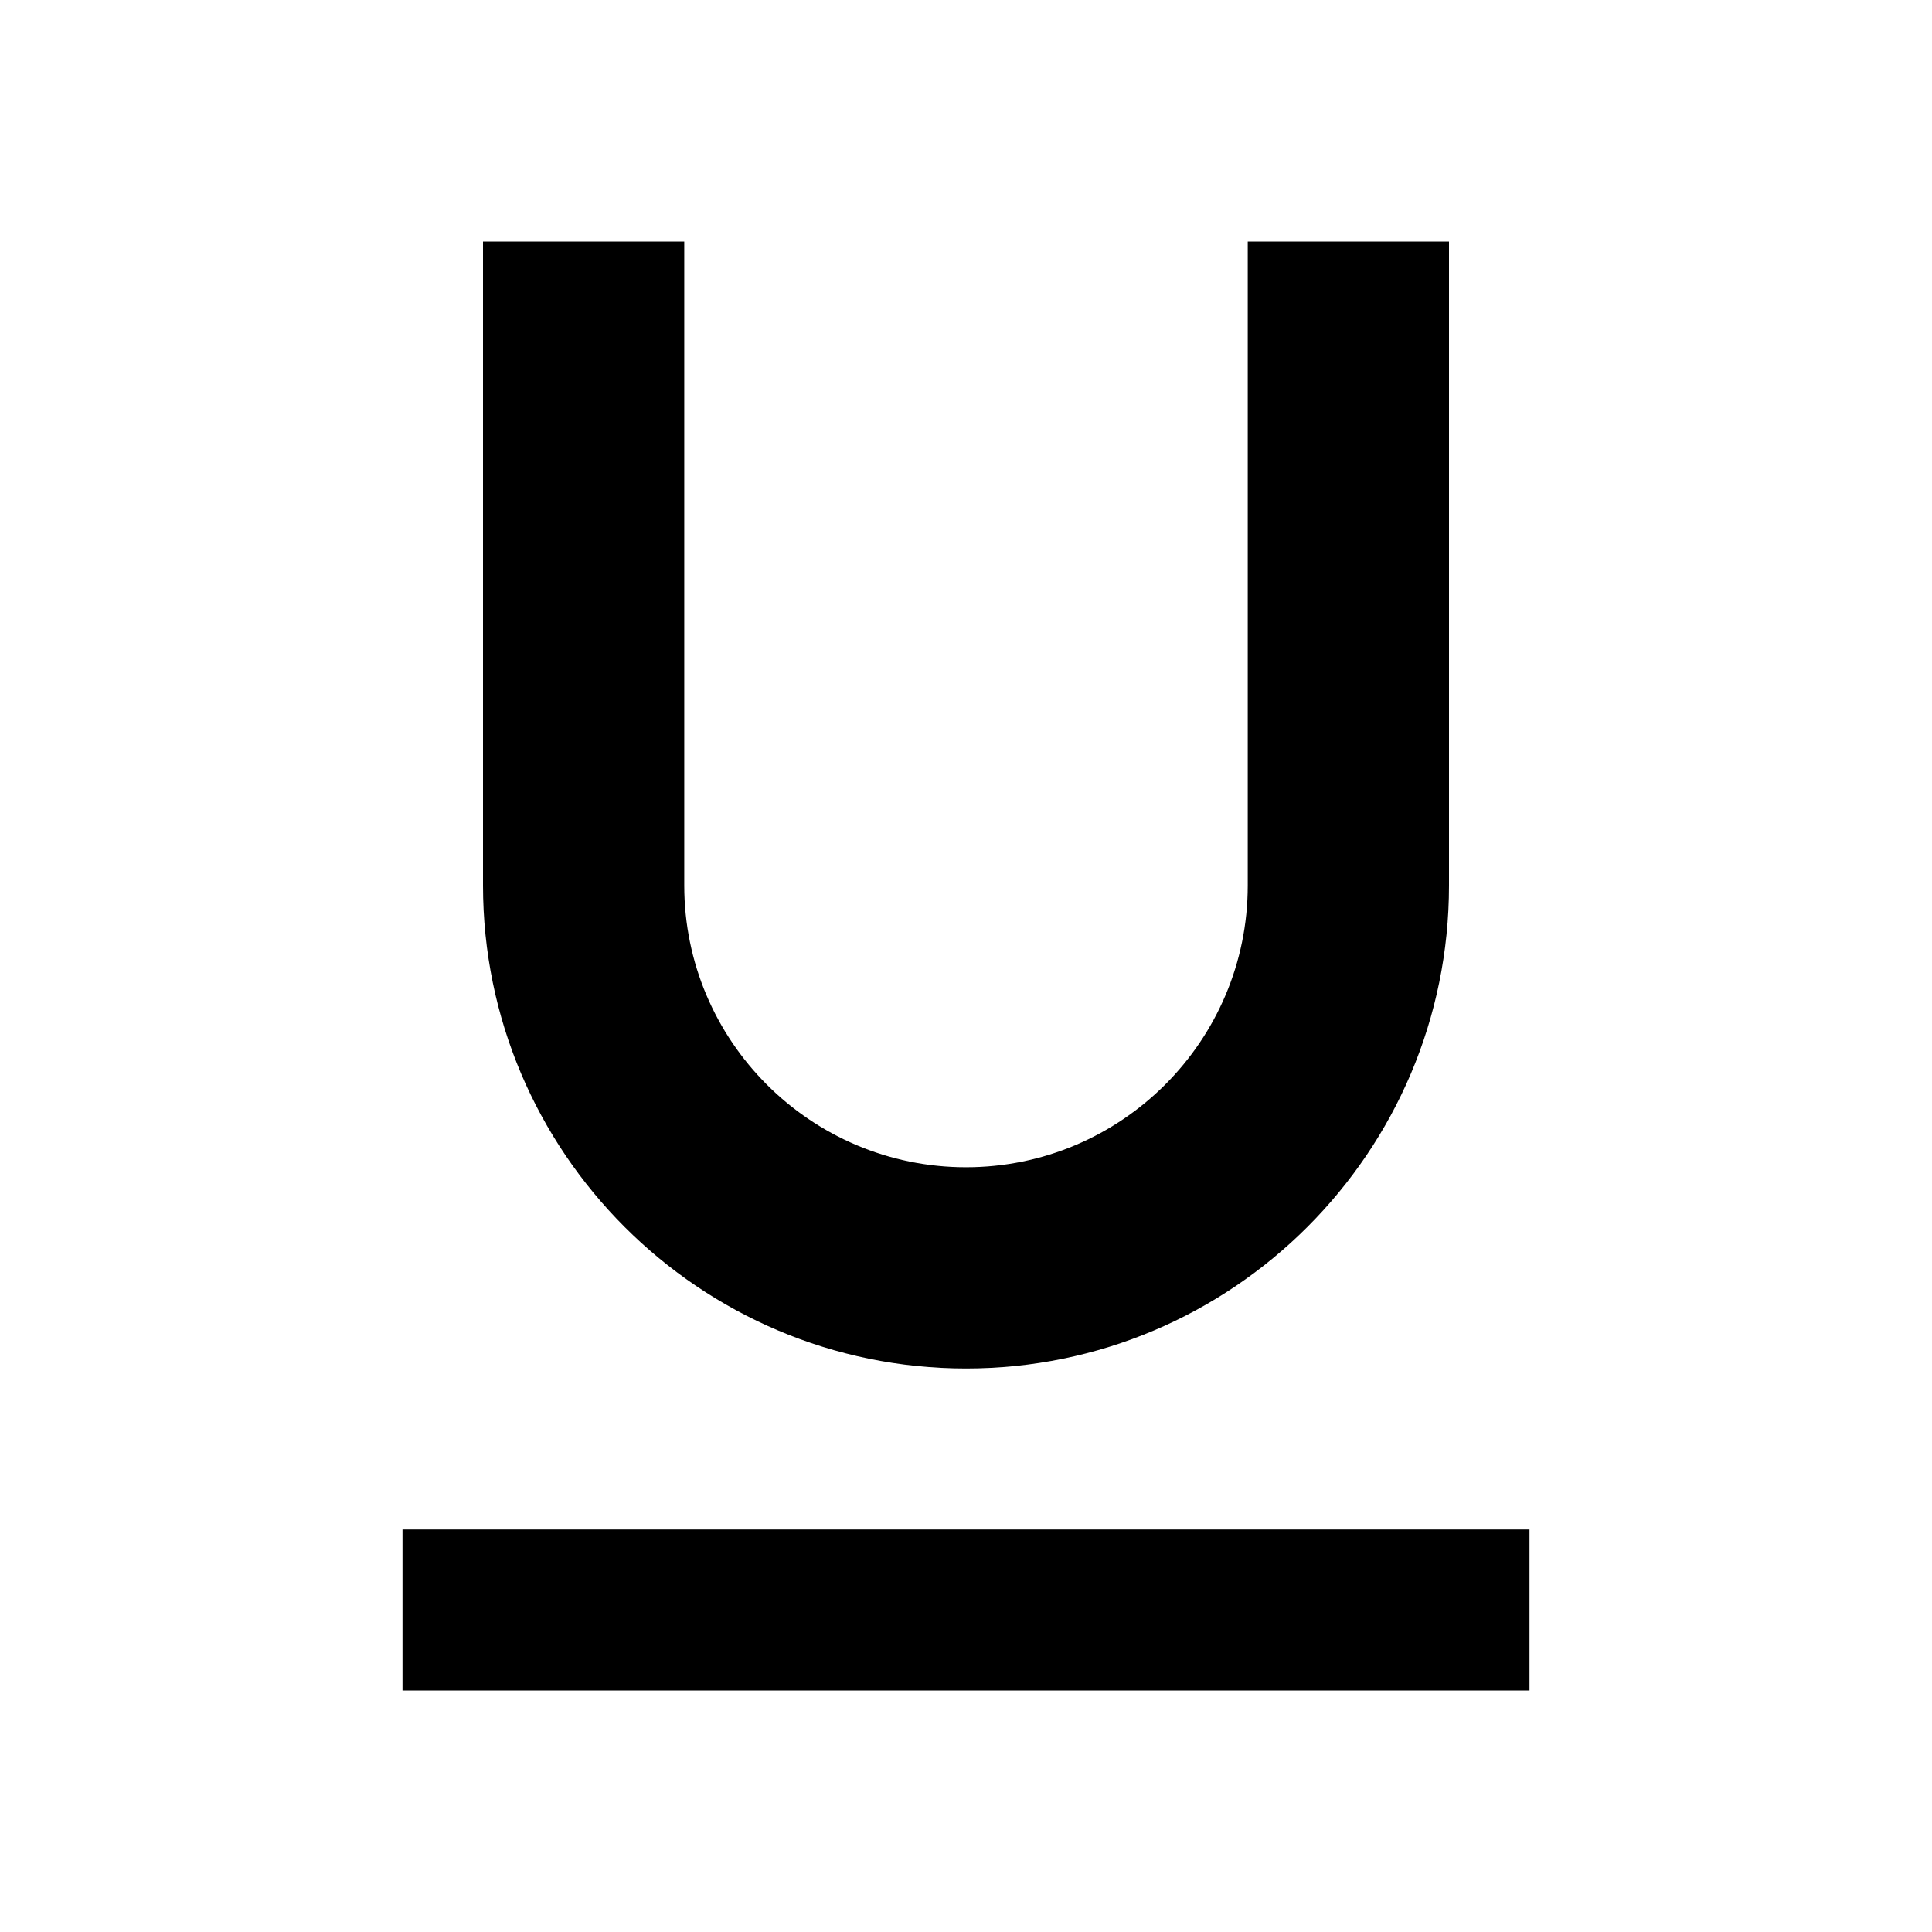
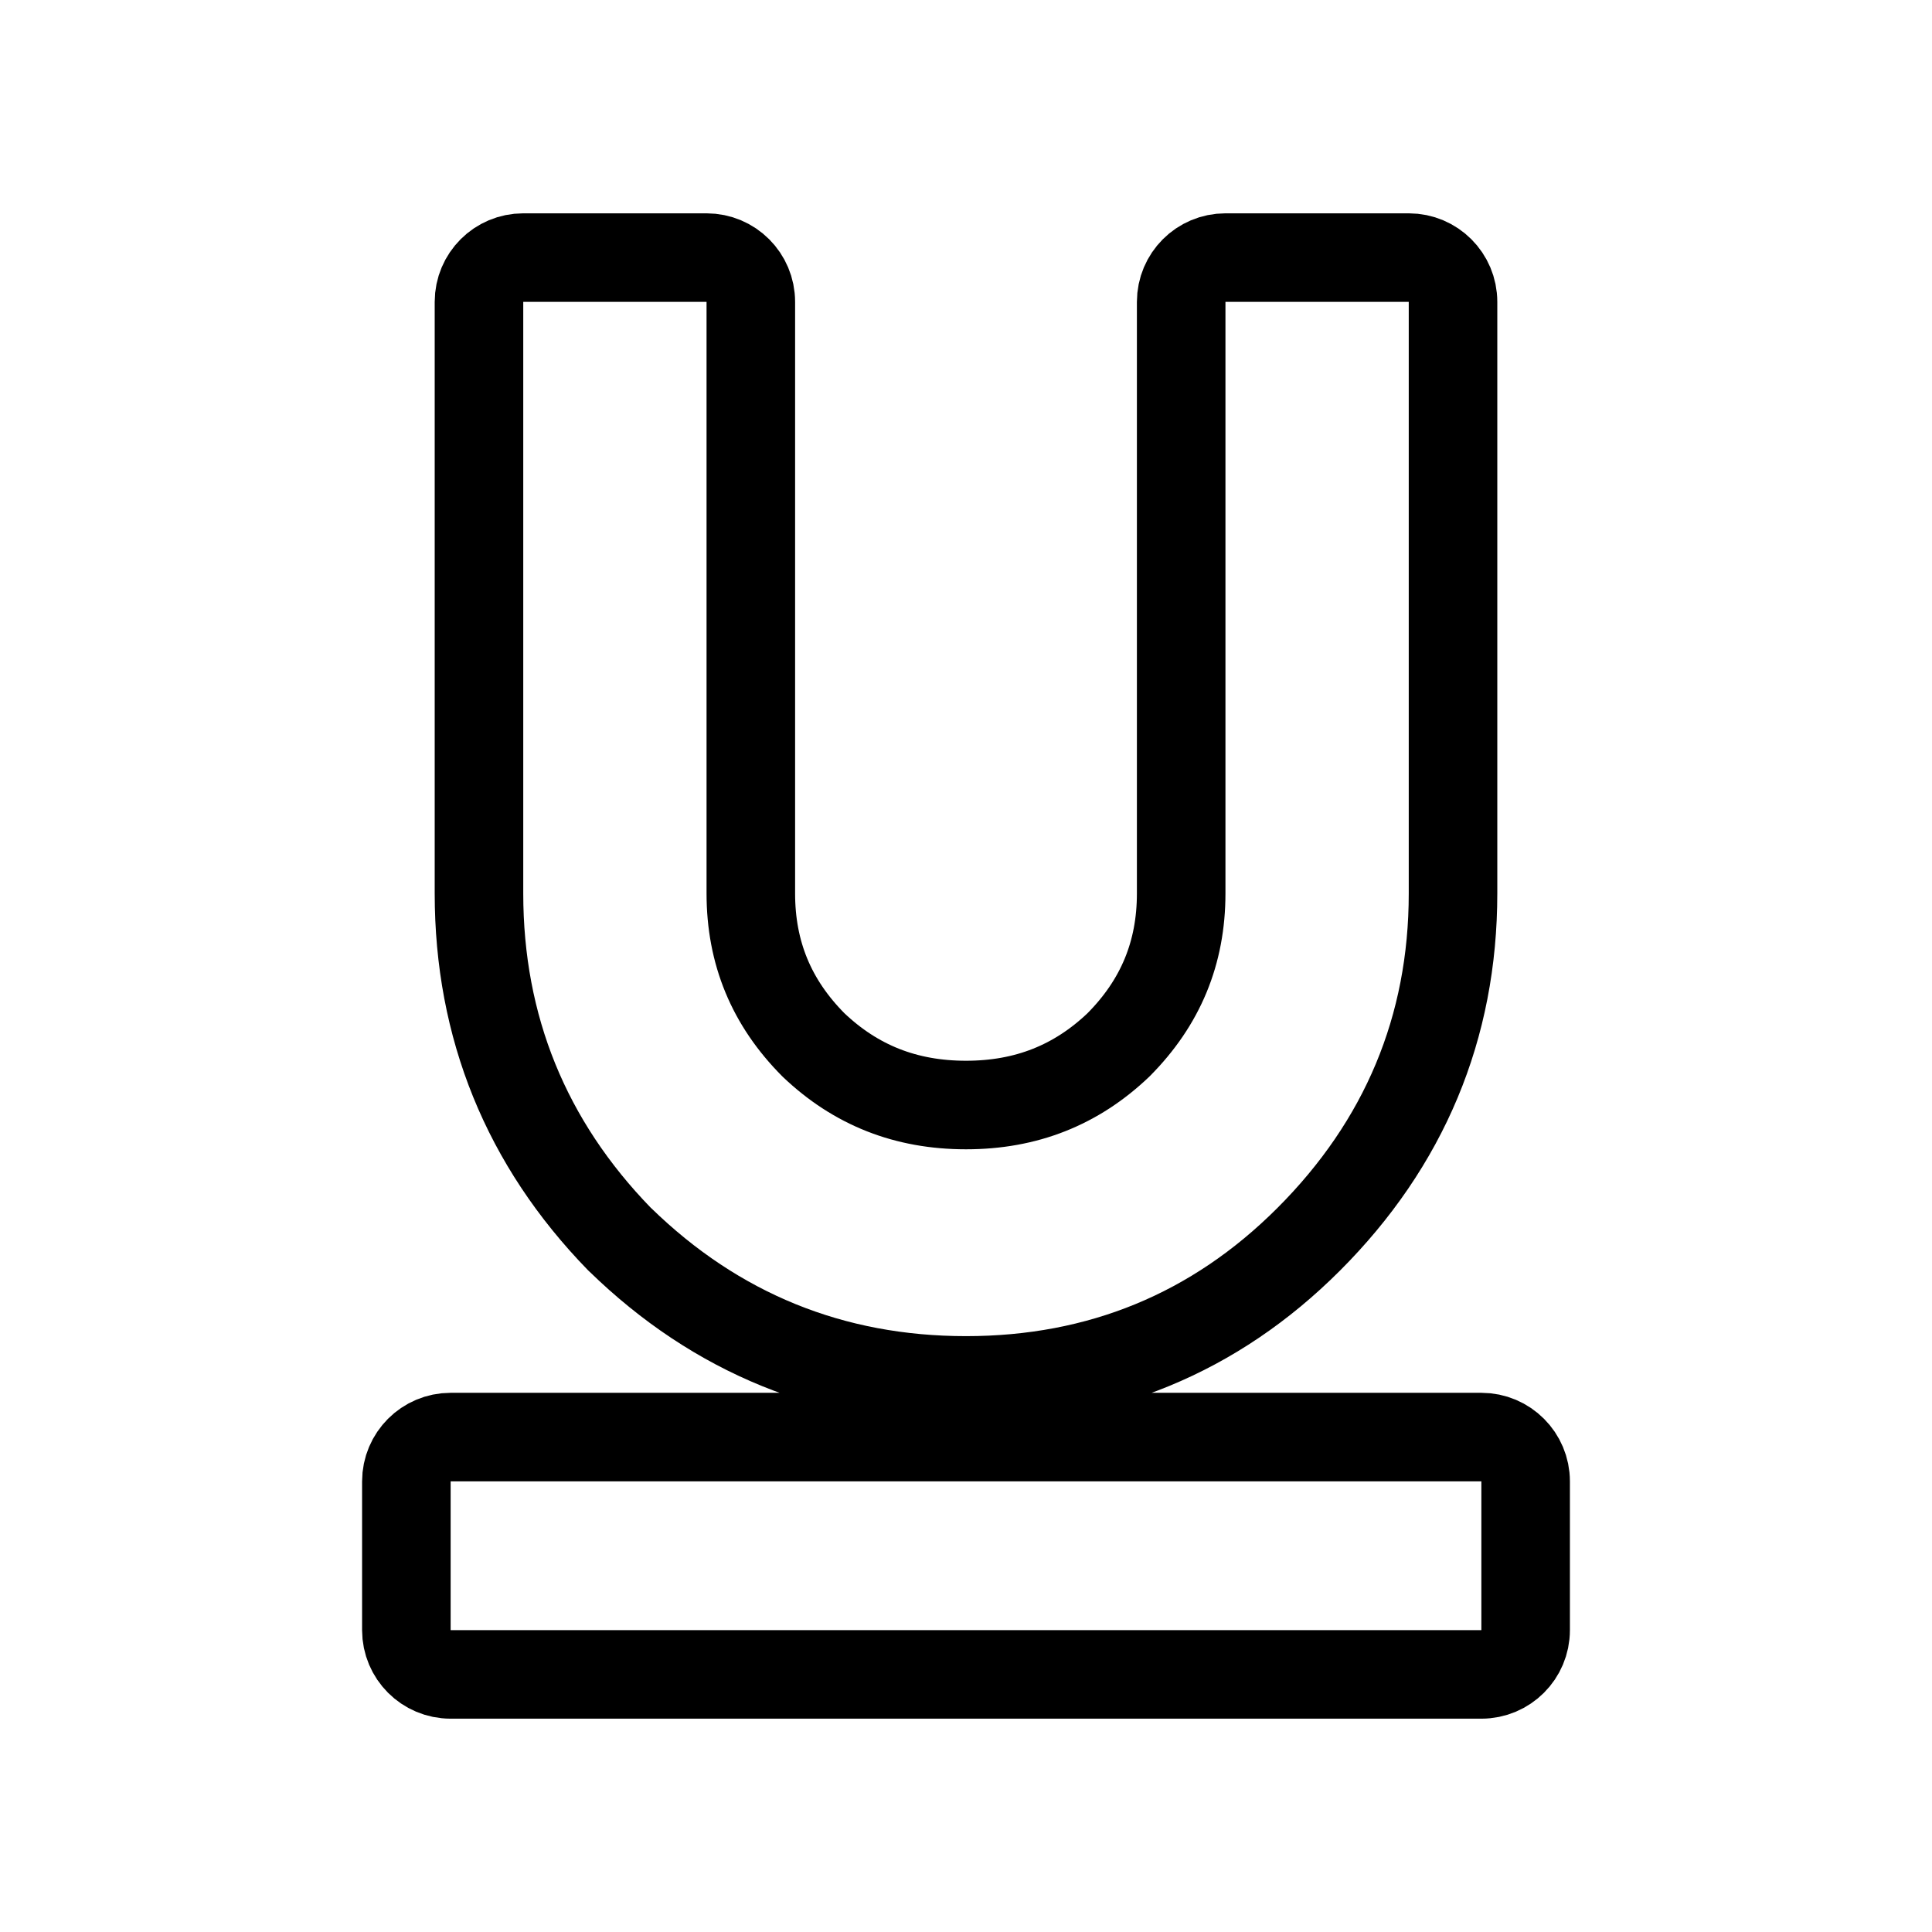
- <svg xmlns="http://www.w3.org/2000/svg" fill="currentColor" viewBox="0 0 24 24">
-   <path d="M12 17c3.31 0 6-2.69 6-6V3h-2.5v8c0 1.93-1.57 3.5-3.5 3.5S8.5 12.93 8.5 11V3H6v8c0 3.31 2.69 6 6 6zm-7 2v2h14v-2H5z" />
+ <svg xmlns="http://www.w3.org/2000/svg" width="24" height="24" viewBox="0 0 24 24" fill="none">
+   <path d="M18.402 17.852C18.706 17.852 18.952 18.099 18.952 18.402V20.25C18.952 20.554 18.706 20.8 18.402 20.8H5.598C5.294 20.8 5.048 20.554 5.048 20.25V18.402C5.048 18.099 5.294 17.852 5.598 17.852H18.402ZM8.777 3.2C9.081 3.2 9.327 3.446 9.327 3.75V11.098C9.327 11.836 9.582 12.454 10.105 12.98C10.63 13.48 11.252 13.727 12 13.727C12.748 13.727 13.369 13.48 13.894 12.98C14.417 12.454 14.673 11.837 14.673 11.098V3.75C14.673 3.446 14.919 3.2 15.223 3.2H17.5C17.804 3.2 18.05 3.446 18.05 3.75V11.098C18.05 12.764 17.446 14.206 16.256 15.396C15.091 16.561 13.662 17.148 12 17.148C10.338 17.148 8.897 16.562 7.706 15.402C7.703 15.399 7.699 15.395 7.695 15.392C6.536 14.2 5.95 12.759 5.95 11.098V3.75C5.95 3.446 6.196 3.2 6.5 3.2H8.777Z" stroke="currentColor" stroke-width="1.1" stroke-linecap="round" stroke-linejoin="round" />
</svg>
